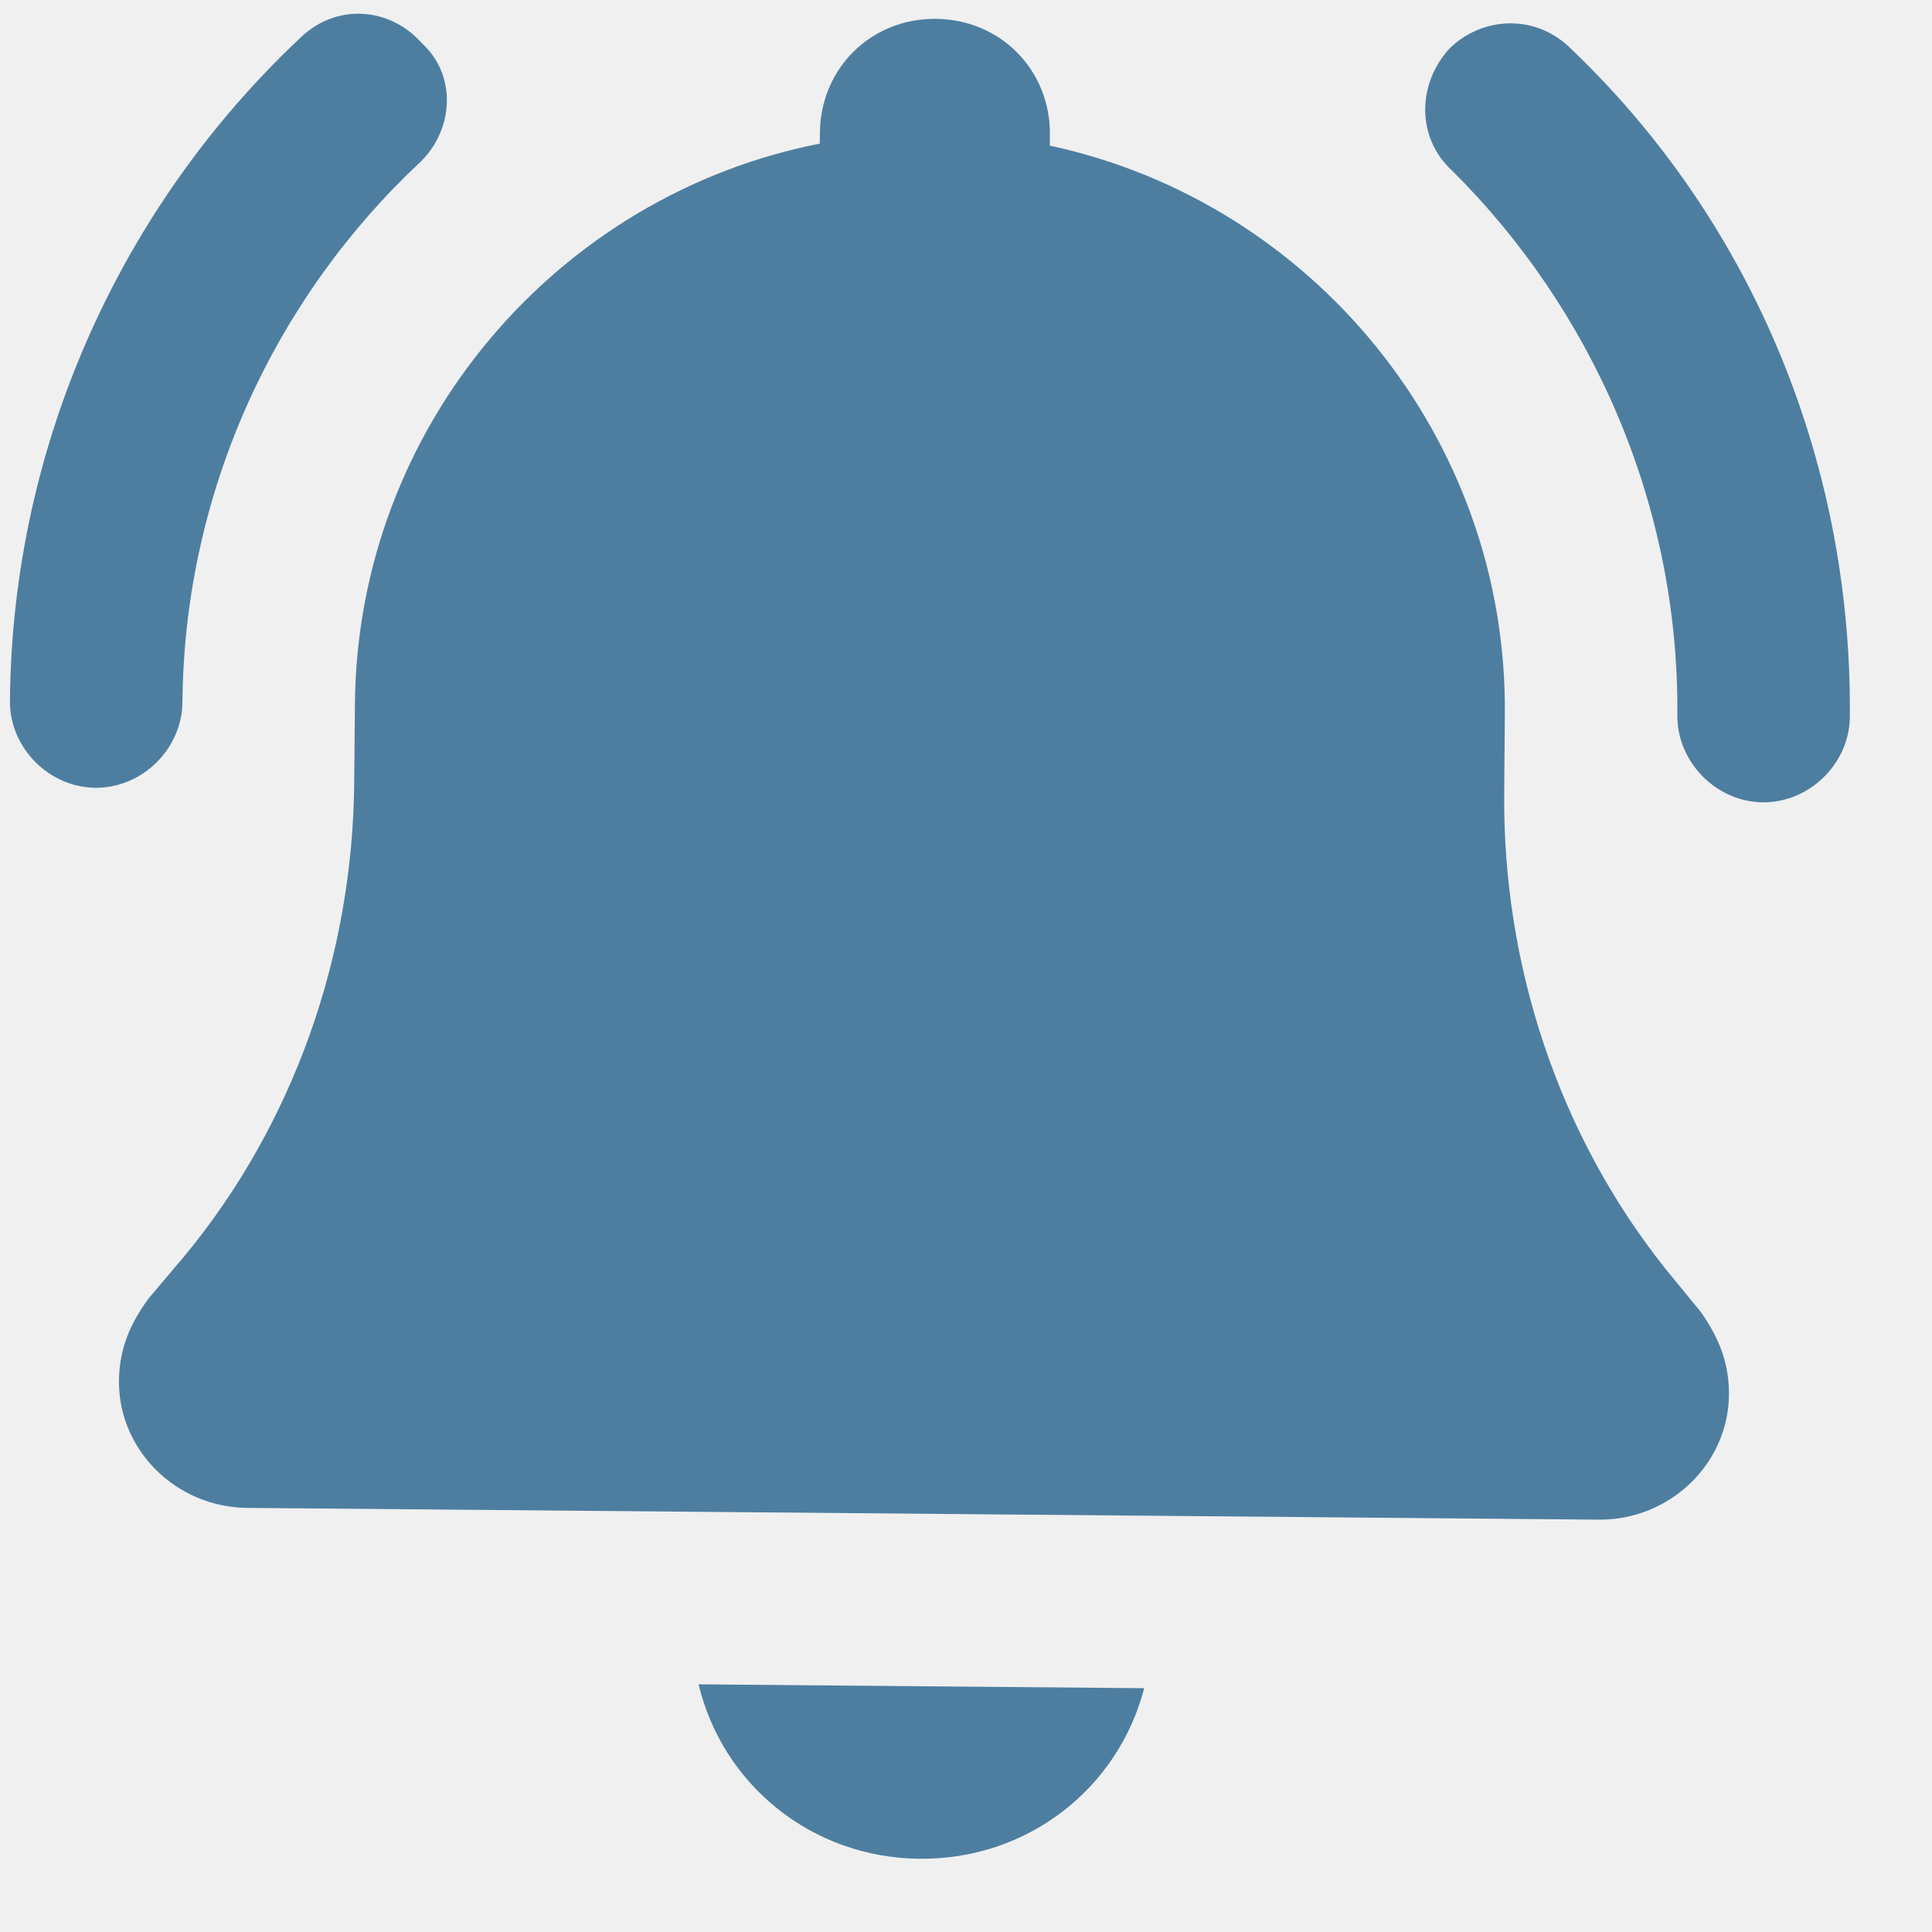
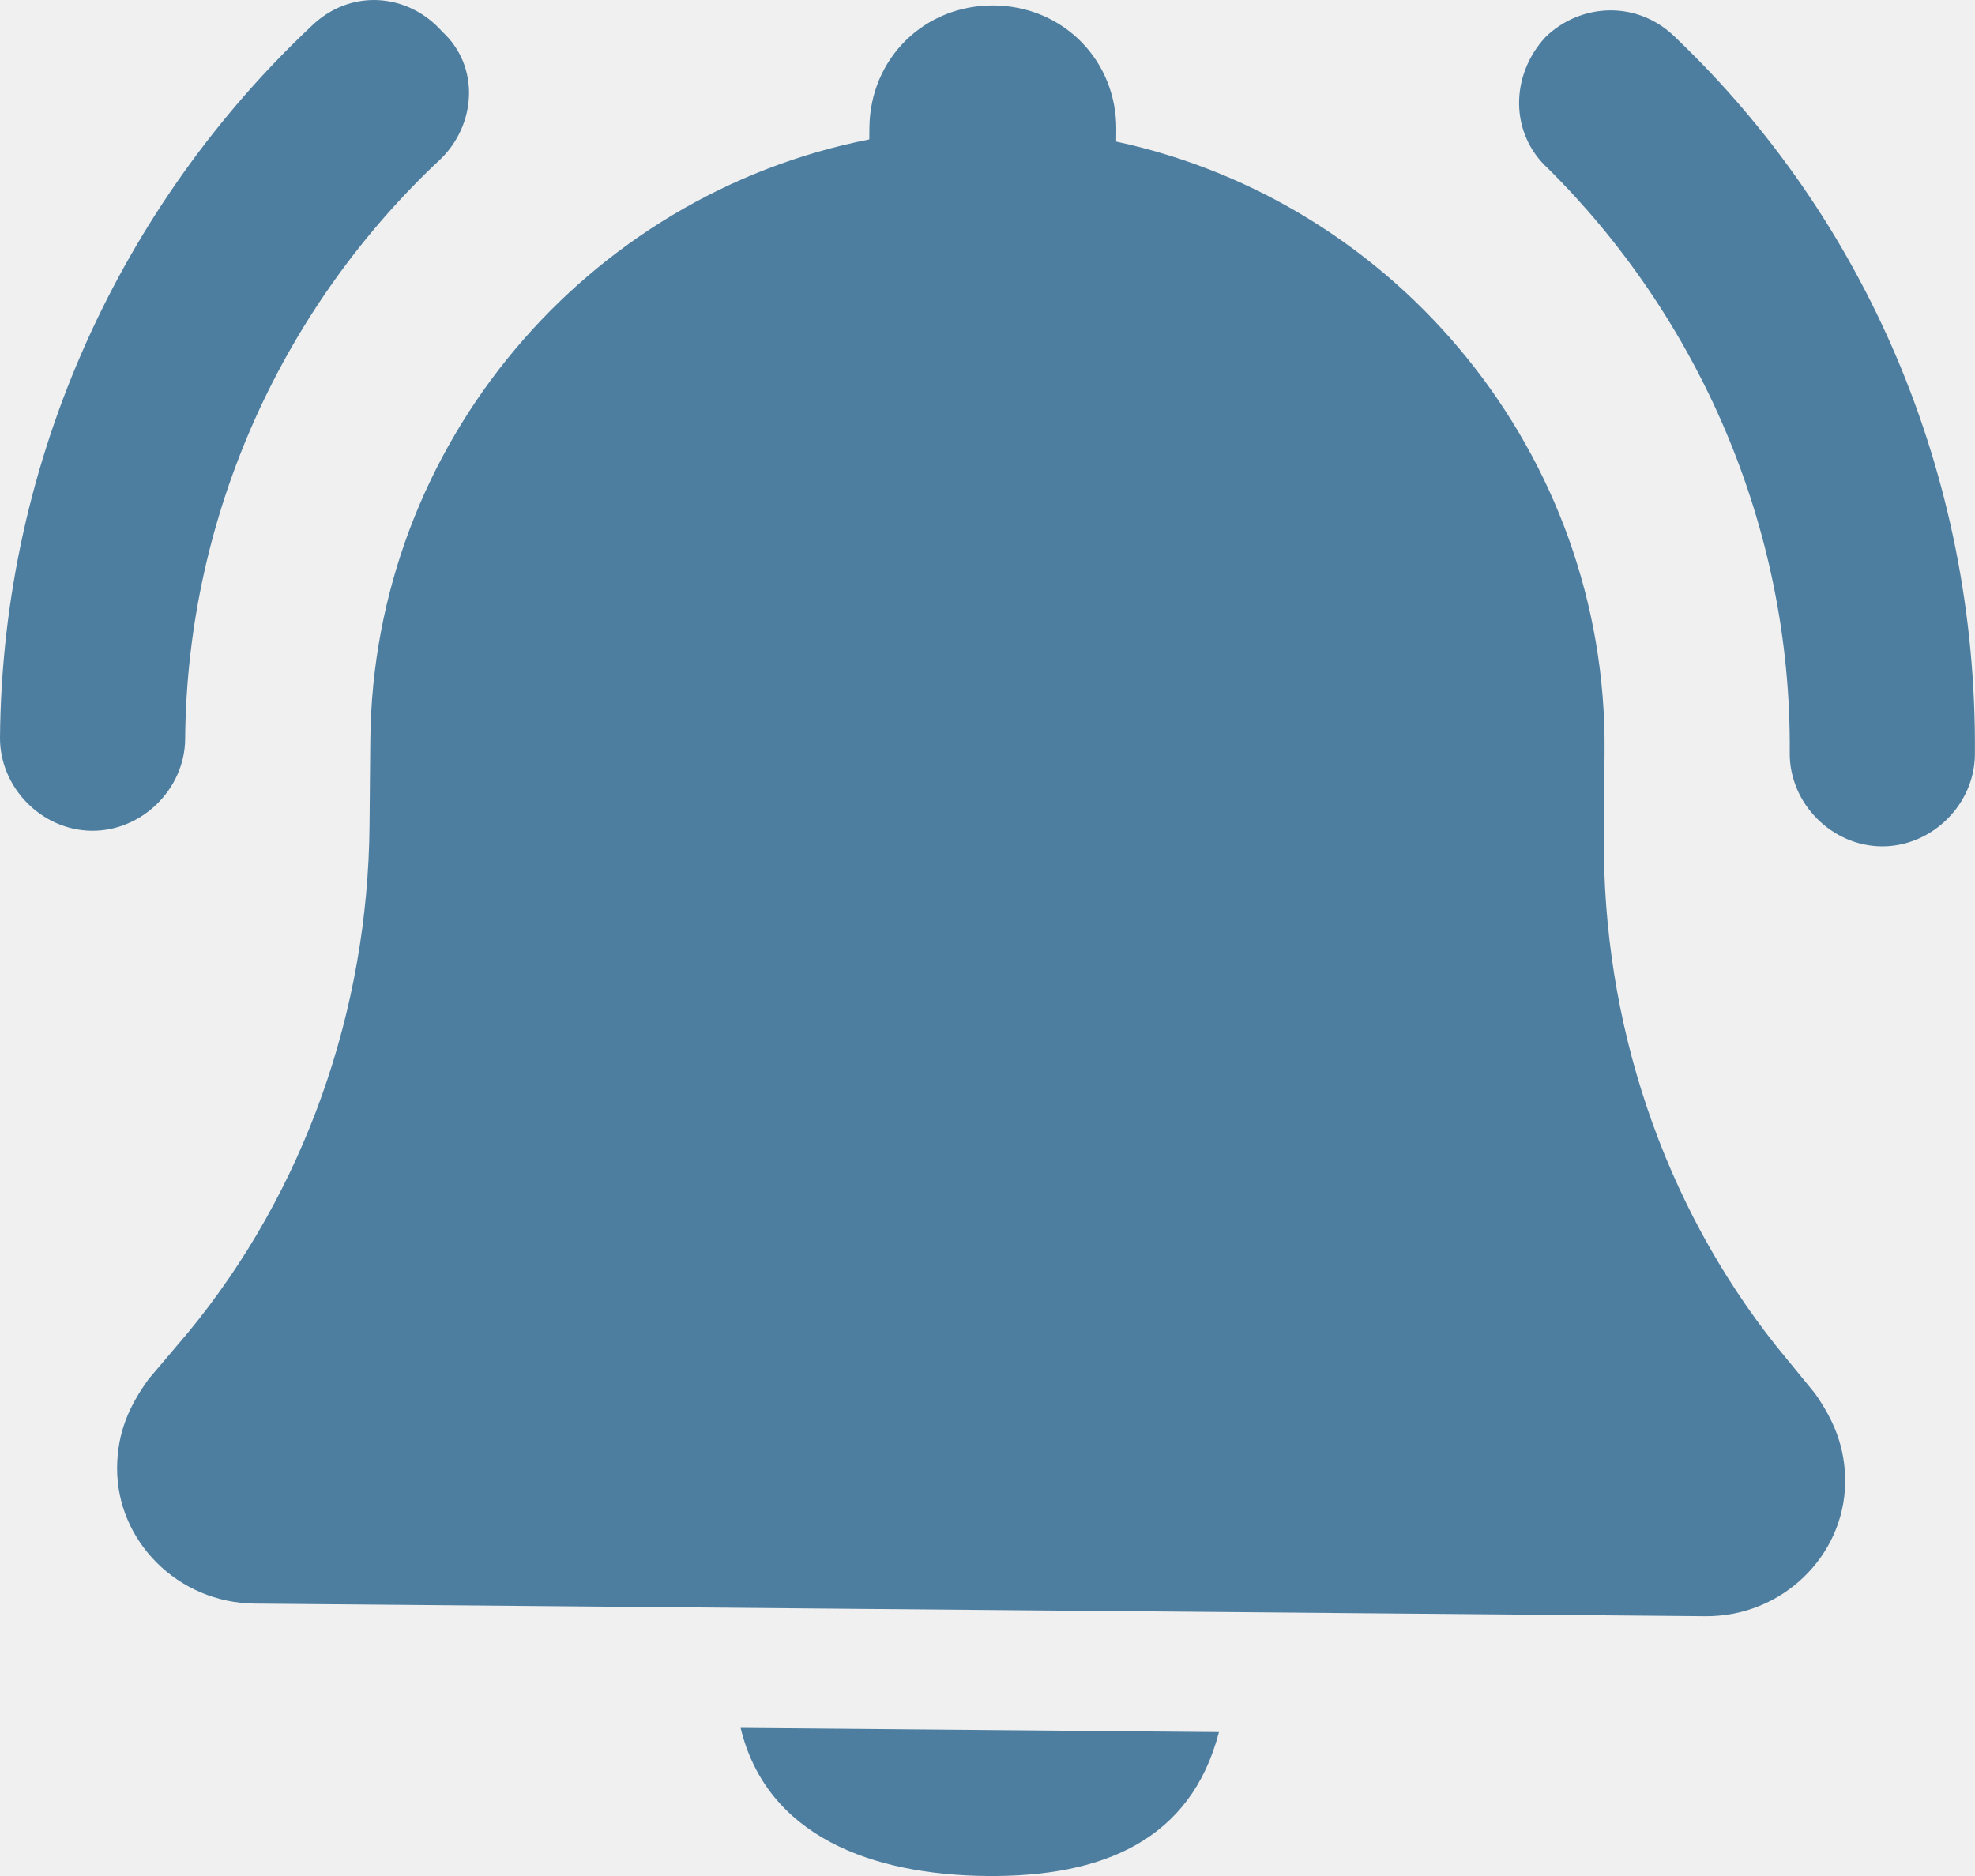
- <svg xmlns="http://www.w3.org/2000/svg" width="21" height="21" viewBox="0 0 21 21" fill="none">
-   <path d="M4.573 1.757C2.998 3.228 2.003 5.329 1.983 7.633C1.978 8.141 1.545 8.567 1.037 8.563C0.529 8.558 0.103 8.125 0.108 7.617C0.133 4.766 1.366 2.198 3.257 0.418C3.651 0.03 4.236 0.075 4.584 0.468C4.972 0.823 4.928 1.409 4.573 1.757ZM17.084 0.538C18.983 2.352 20.132 4.94 20.107 7.791C20.103 8.299 19.669 8.725 19.161 8.721C18.654 8.716 18.228 8.283 18.232 7.775C18.252 5.471 17.294 3.353 15.784 1.855C15.396 1.5 15.401 0.914 15.756 0.527C16.111 0.178 16.697 0.144 17.084 0.538ZM10.173 0.205C10.876 0.211 11.418 0.762 11.412 1.465L11.411 1.583C14.257 2.193 16.383 4.751 16.357 7.759L16.35 8.618C16.333 10.493 16.942 12.334 18.102 13.79L18.488 14.262C18.681 14.537 18.796 14.812 18.793 15.163C18.786 15.905 18.156 16.525 17.375 16.518L2.688 16.39C1.906 16.383 1.287 15.753 1.293 15.01C1.296 14.659 1.416 14.386 1.614 14.115L2.008 13.649C3.193 12.214 3.834 10.384 3.85 8.509L3.858 7.65C3.884 4.642 6.054 2.122 8.911 1.561L8.912 1.444C8.918 0.74 9.47 0.198 10.173 0.205ZM7.593 18.308L12.437 18.35C12.153 19.441 11.17 20.214 9.998 20.204C8.826 20.194 7.857 19.404 7.593 18.308Z" fill="#4D7EA0" />
+ <svg xmlns="http://www.w3.org/2000/svg" width="20" height="19" viewBox="0 0 20 19" fill="none">
+   <g clip-path="url(#clip0_7882_7181)">
+     <path d="M4.465 1.608C2.89 3.079 1.895 5.18 1.875 7.484C1.871 7.992 1.437 8.418 0.929 8.414C0.422 8.409 -0.004 7.976 3.42714e-05 7.468C0.025 4.616 1.258 2.049 3.149 0.269C3.543 -0.119 4.129 -0.074 4.477 0.319C4.864 0.674 4.82 1.26 4.465 1.608ZM16.977 0.389C18.875 2.203 20.024 4.791 19.999 7.642C19.995 8.15 19.561 8.576 19.054 8.572C18.546 8.567 18.12 8.134 18.124 7.626C18.144 5.322 17.186 3.204 15.676 1.706C15.288 1.351 15.293 0.765 15.648 0.378C16.003 0.029 16.589 -0.005 16.977 0.389ZM10.065 0.055C10.768 0.062 11.31 0.613 11.304 1.316L11.303 1.434C14.149 2.044 16.276 4.602 16.249 7.61L16.242 8.469C16.226 10.344 16.834 12.185 17.994 13.641L18.38 14.113C18.573 14.388 18.688 14.663 18.685 15.014C18.678 15.756 18.048 16.376 17.267 16.369L2.58 16.241C1.799 16.234 1.179 15.604 1.186 14.861C1.189 14.51 1.308 14.238 1.506 13.966L1.901 13.5C3.085 12.065 3.726 10.235 3.742 8.36L3.75 7.501C3.776 4.493 5.947 1.973 8.803 1.412L8.804 1.295C8.81 0.591 9.362 0.049 10.065 0.055ZM7.5 17.5L12.344 17.542C12.061 18.634 11.172 19.01 10 19C8.828 18.99 7.764 18.596 7.5 17.5Z" fill="#4D7EA0" />
+   </g>
+   <defs>
+     <clipPath id="clip0_7882_7181">
+       <rect width="20" height="19" fill="white" />
+     </clipPath>
+   </defs>
</svg>
